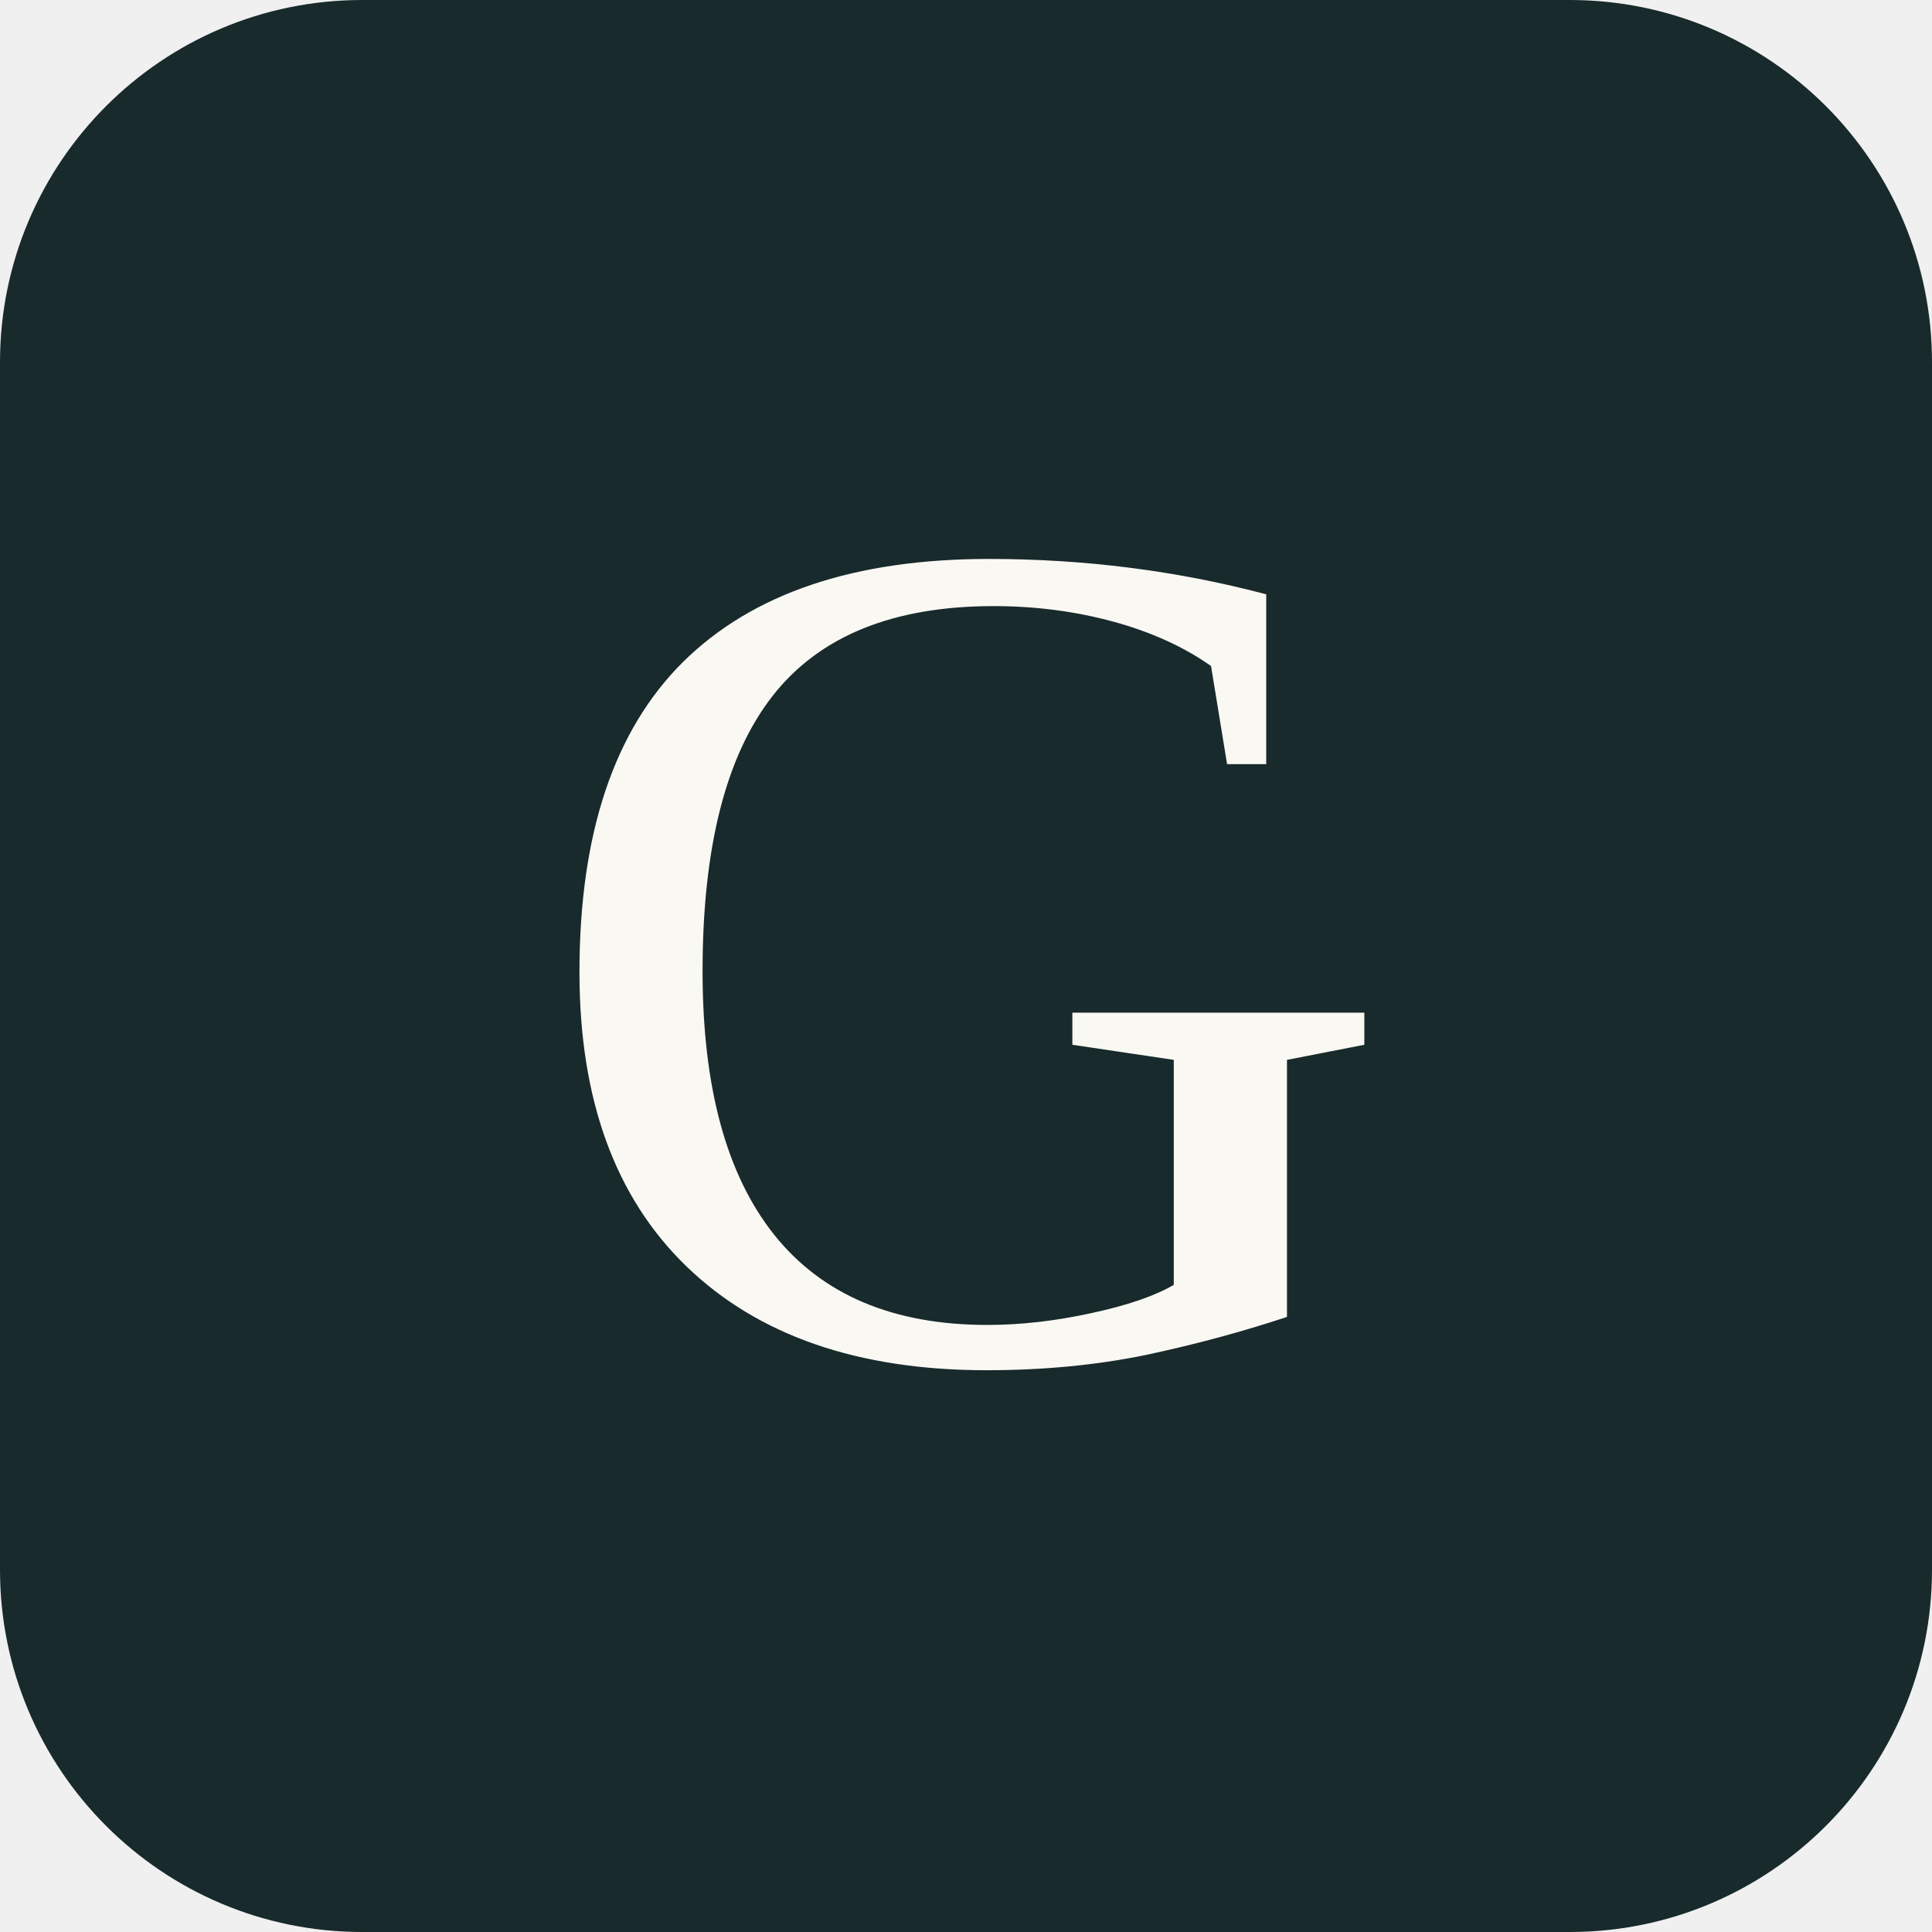
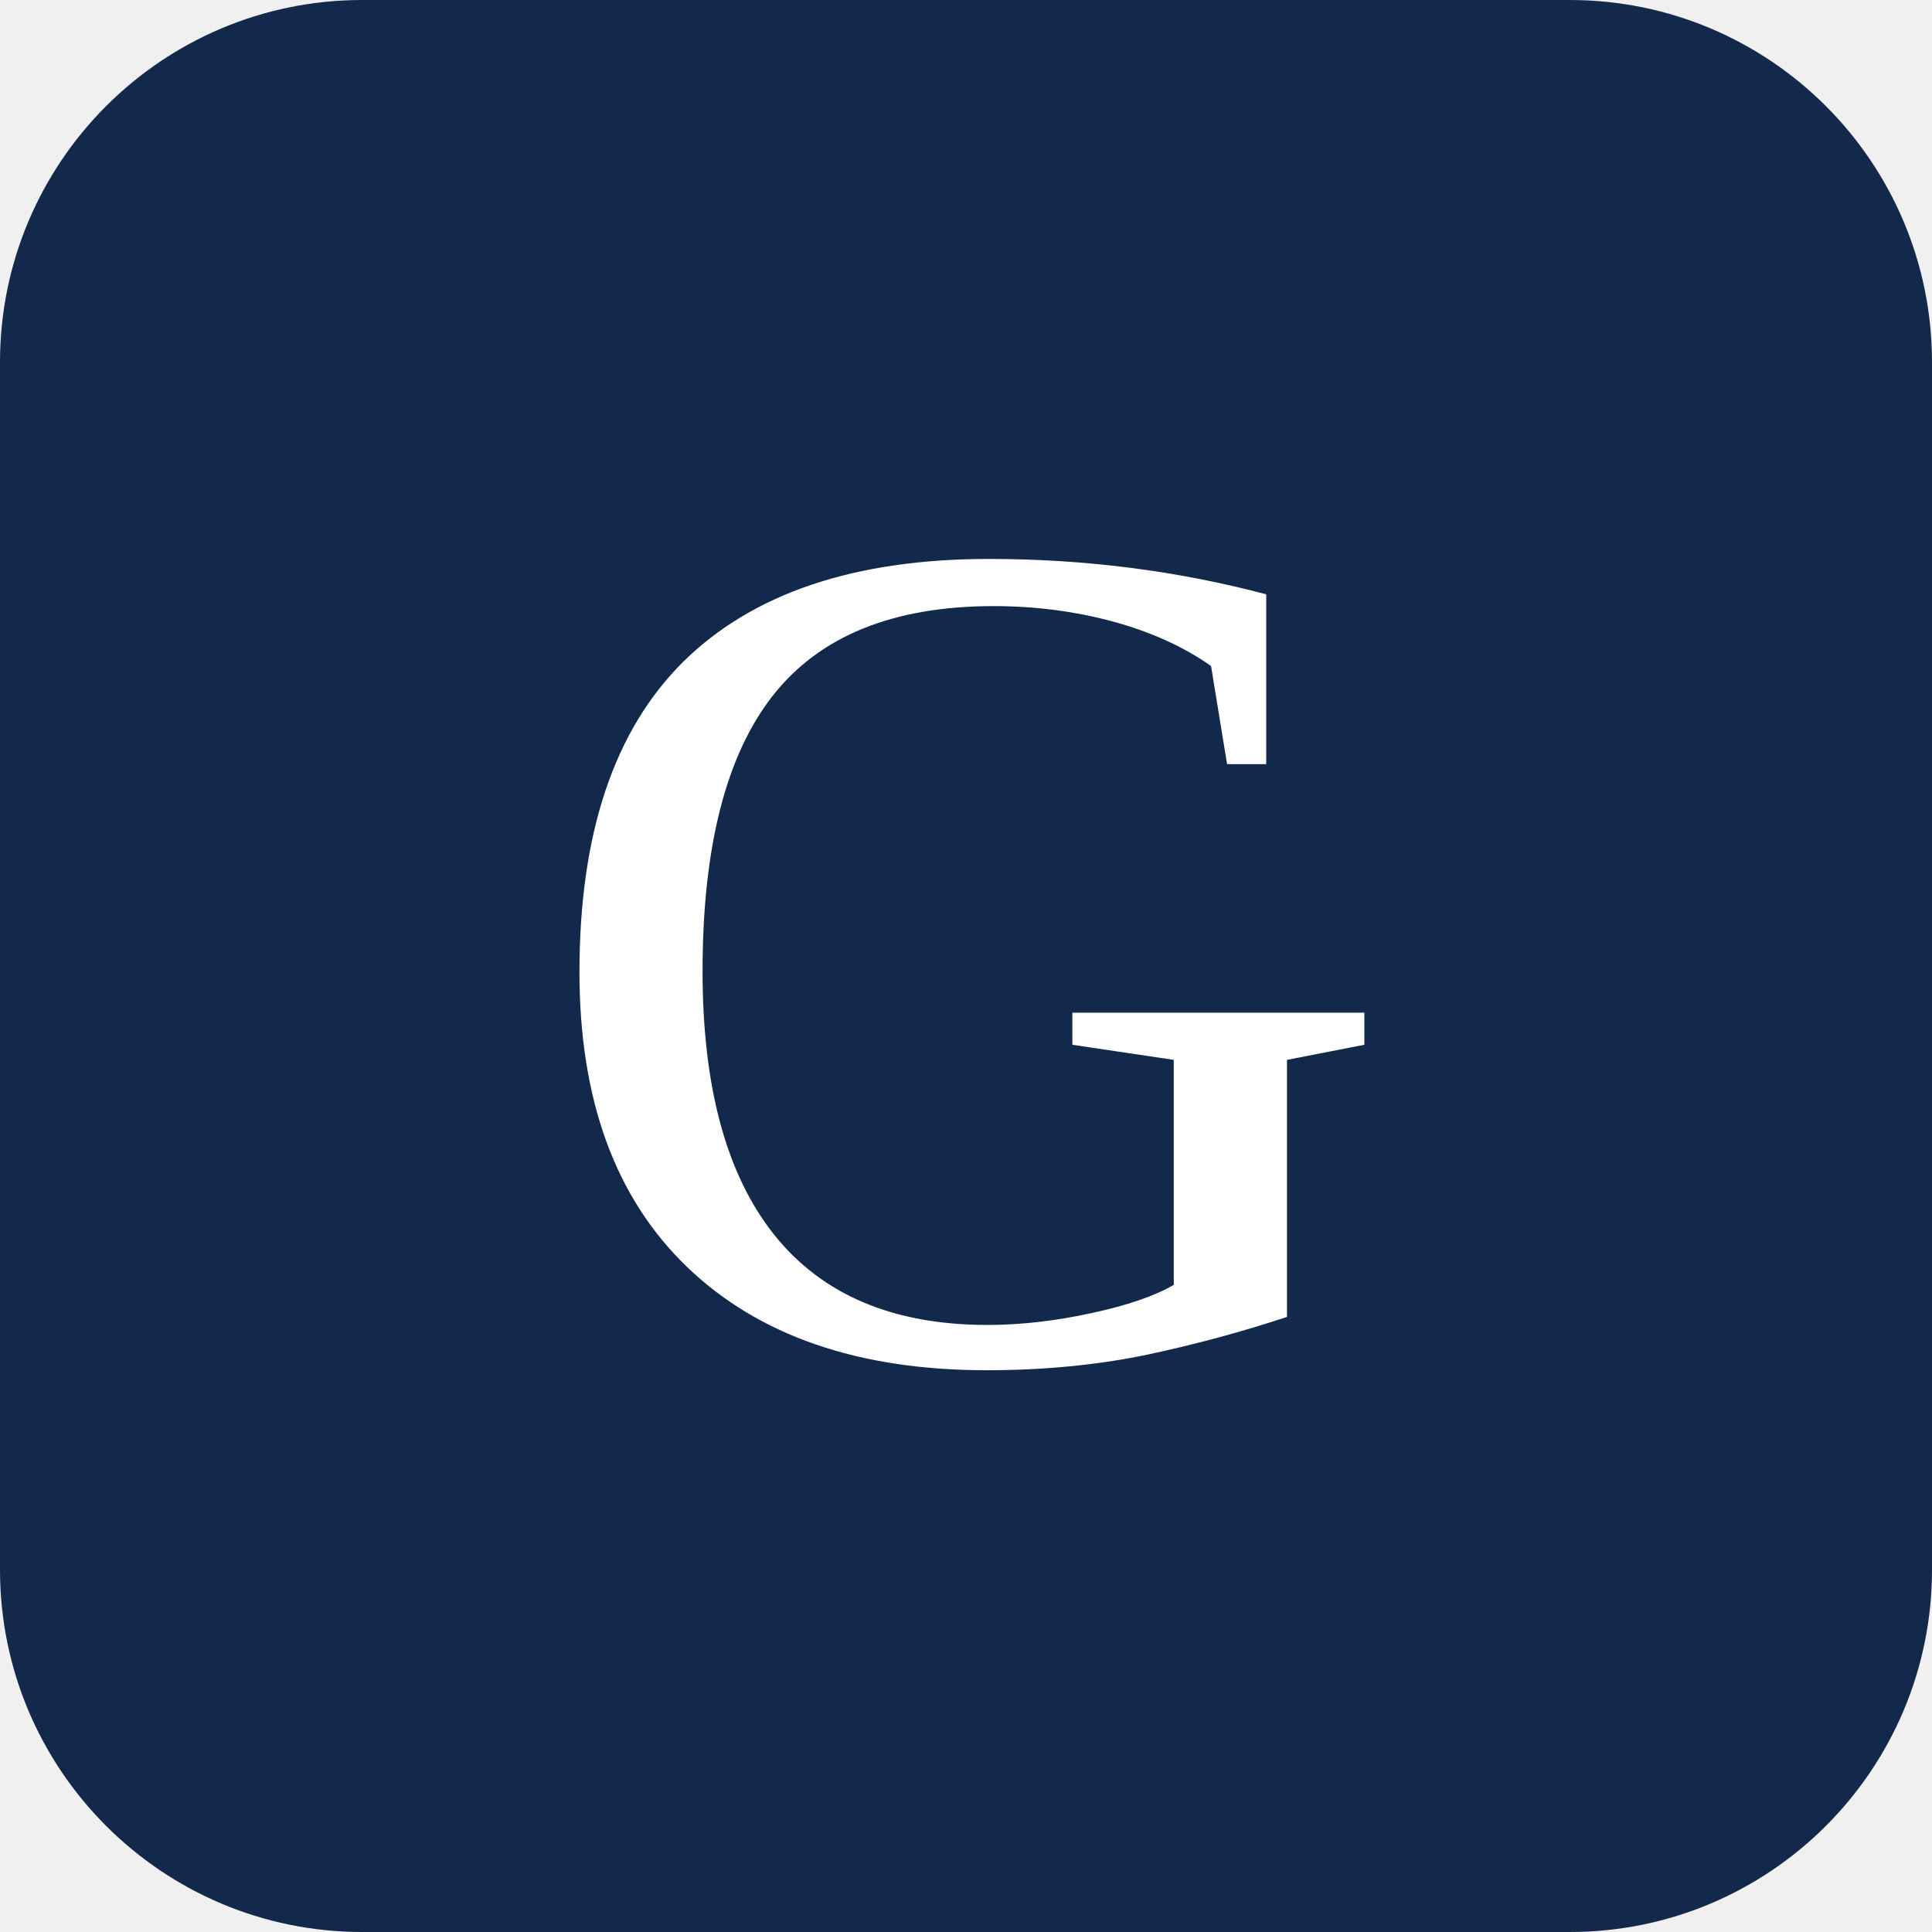
<svg xmlns="http://www.w3.org/2000/svg" viewBox="0 0 64 64">
-   <rect width="64" height="64" rx="12" fill="#182A2B" />
-   <text x="32" y="45" text-anchor="middle" font-family="Georgia, 'Times New Roman', serif" font-size="40" fill="#FAF8F3">G</text>
+   <rect width="64" height="64" rx="12" fill="#13294B" />
+   <text x="32" y="45" text-anchor="middle" font-family="Georgia, 'Times New Roman', serif" font-size="40" fill="#FFFFFF">G</text>
</svg>
